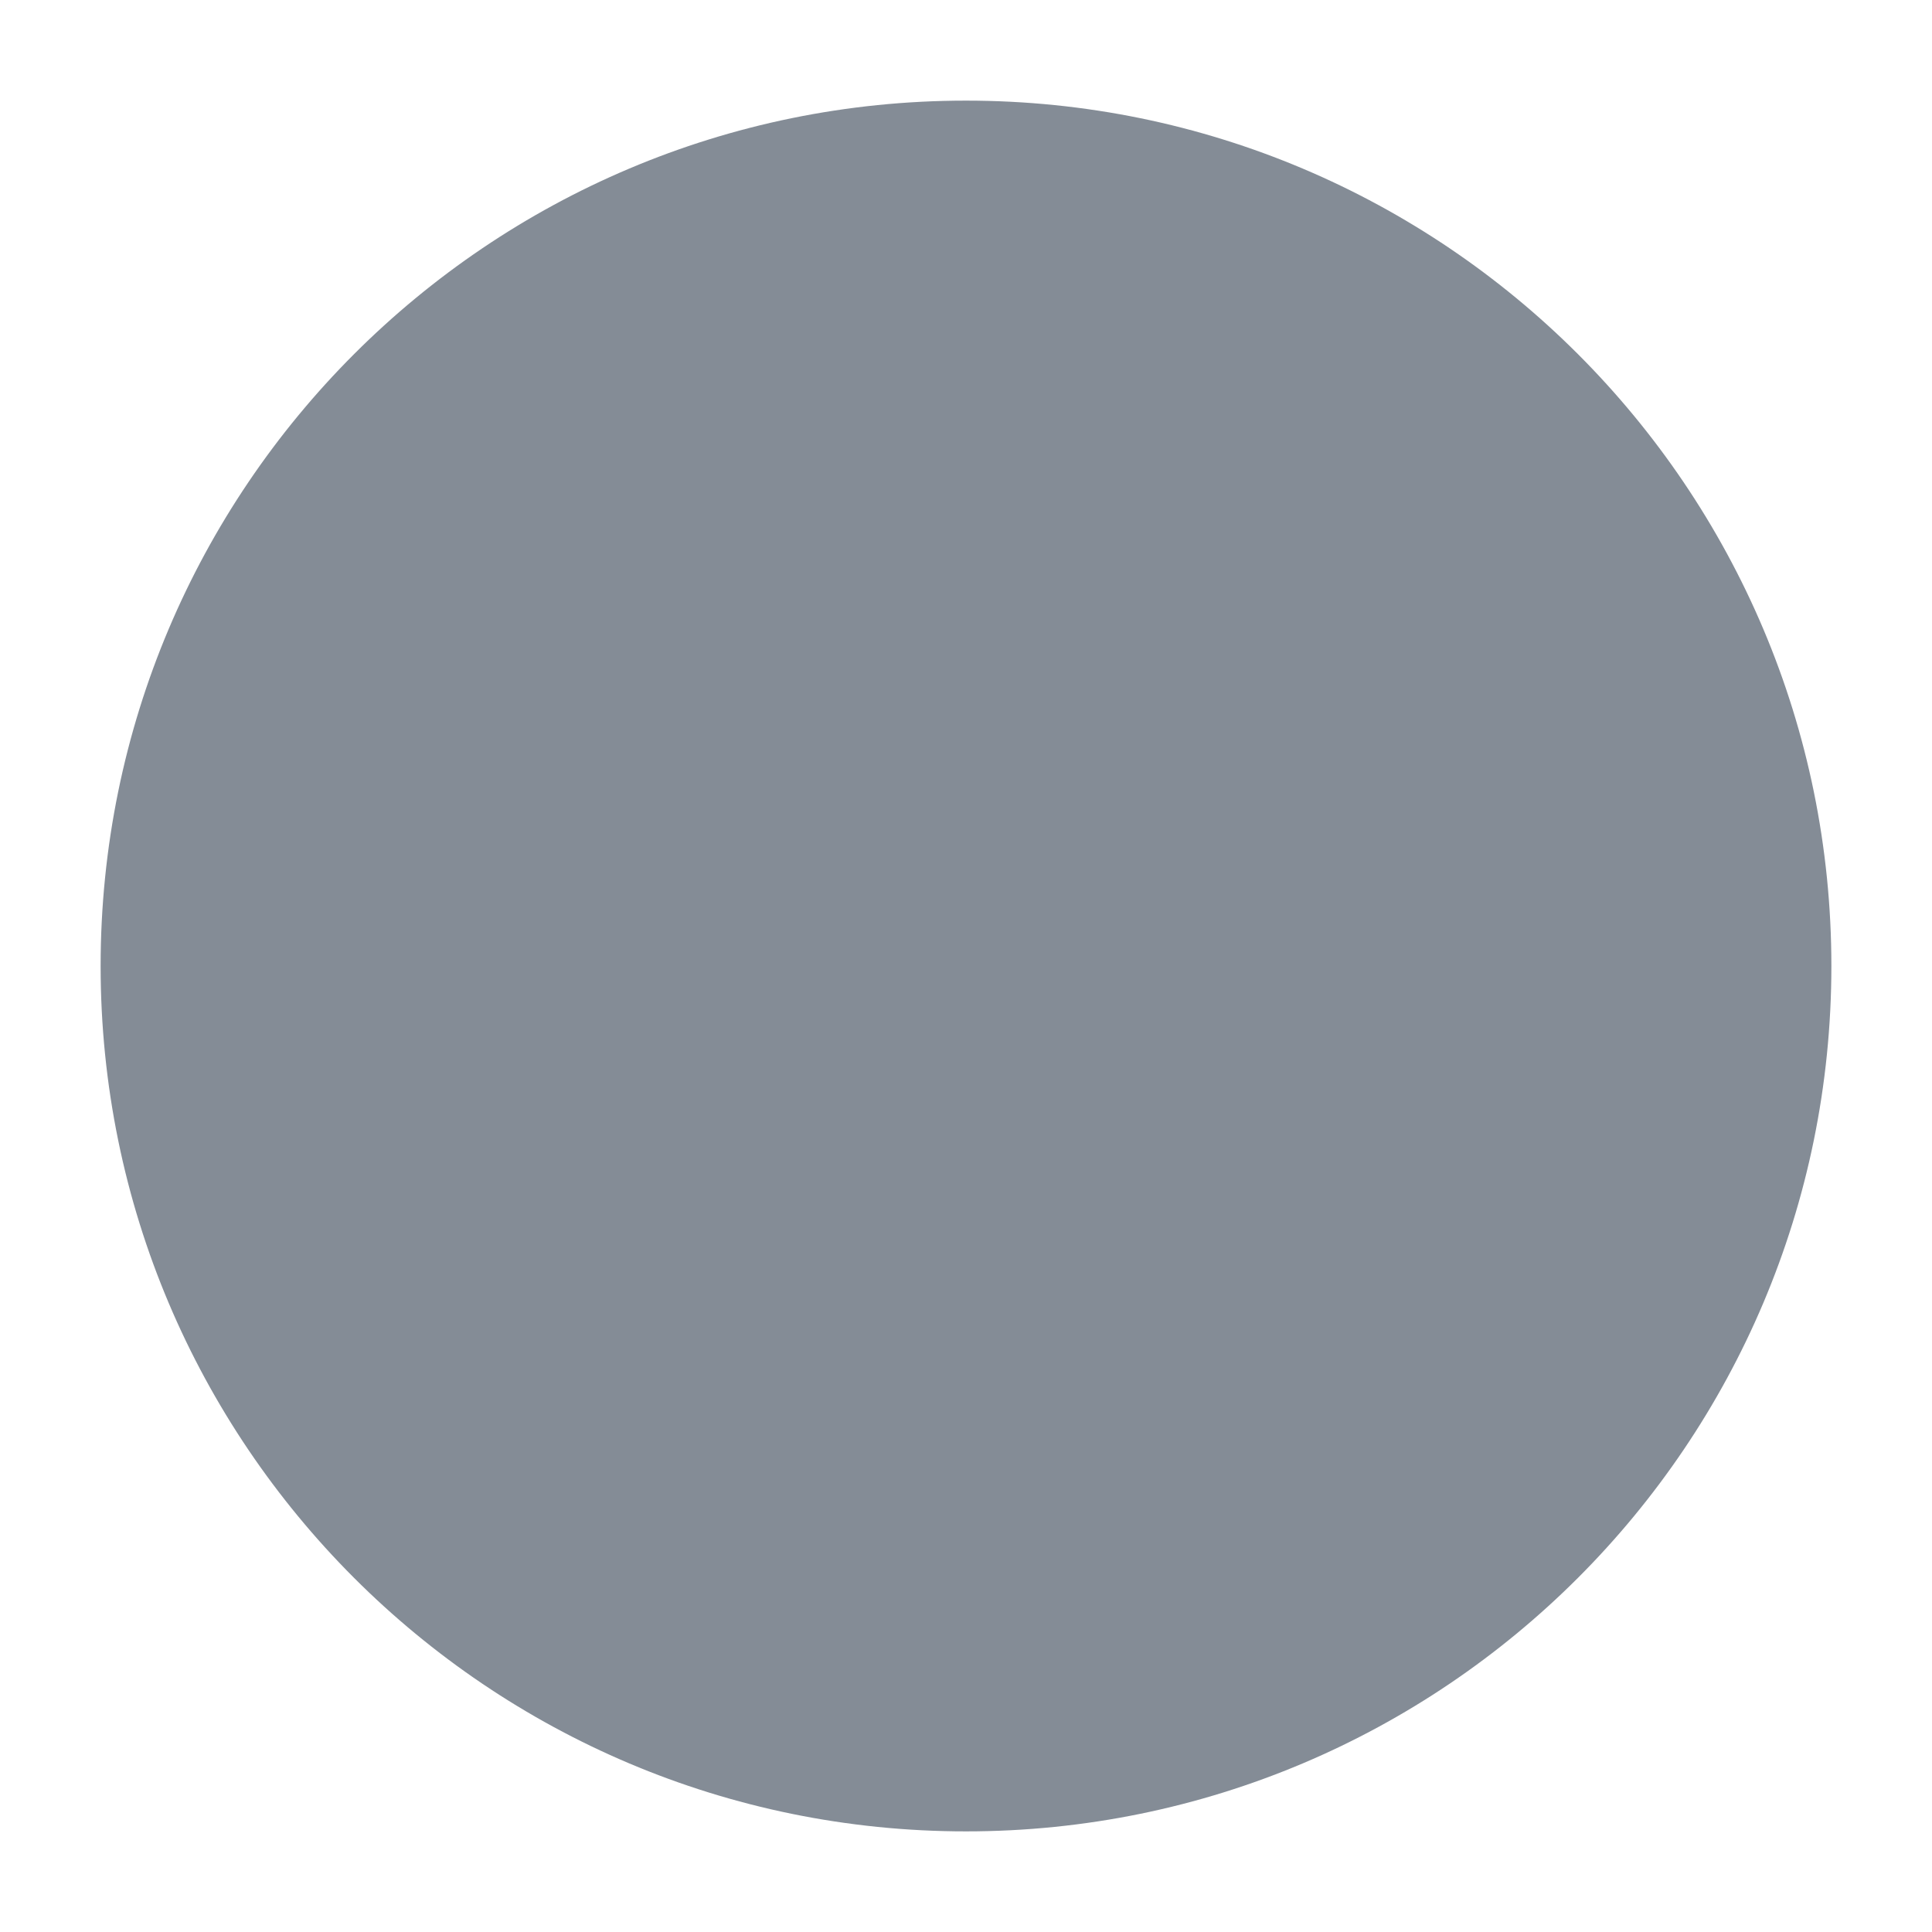
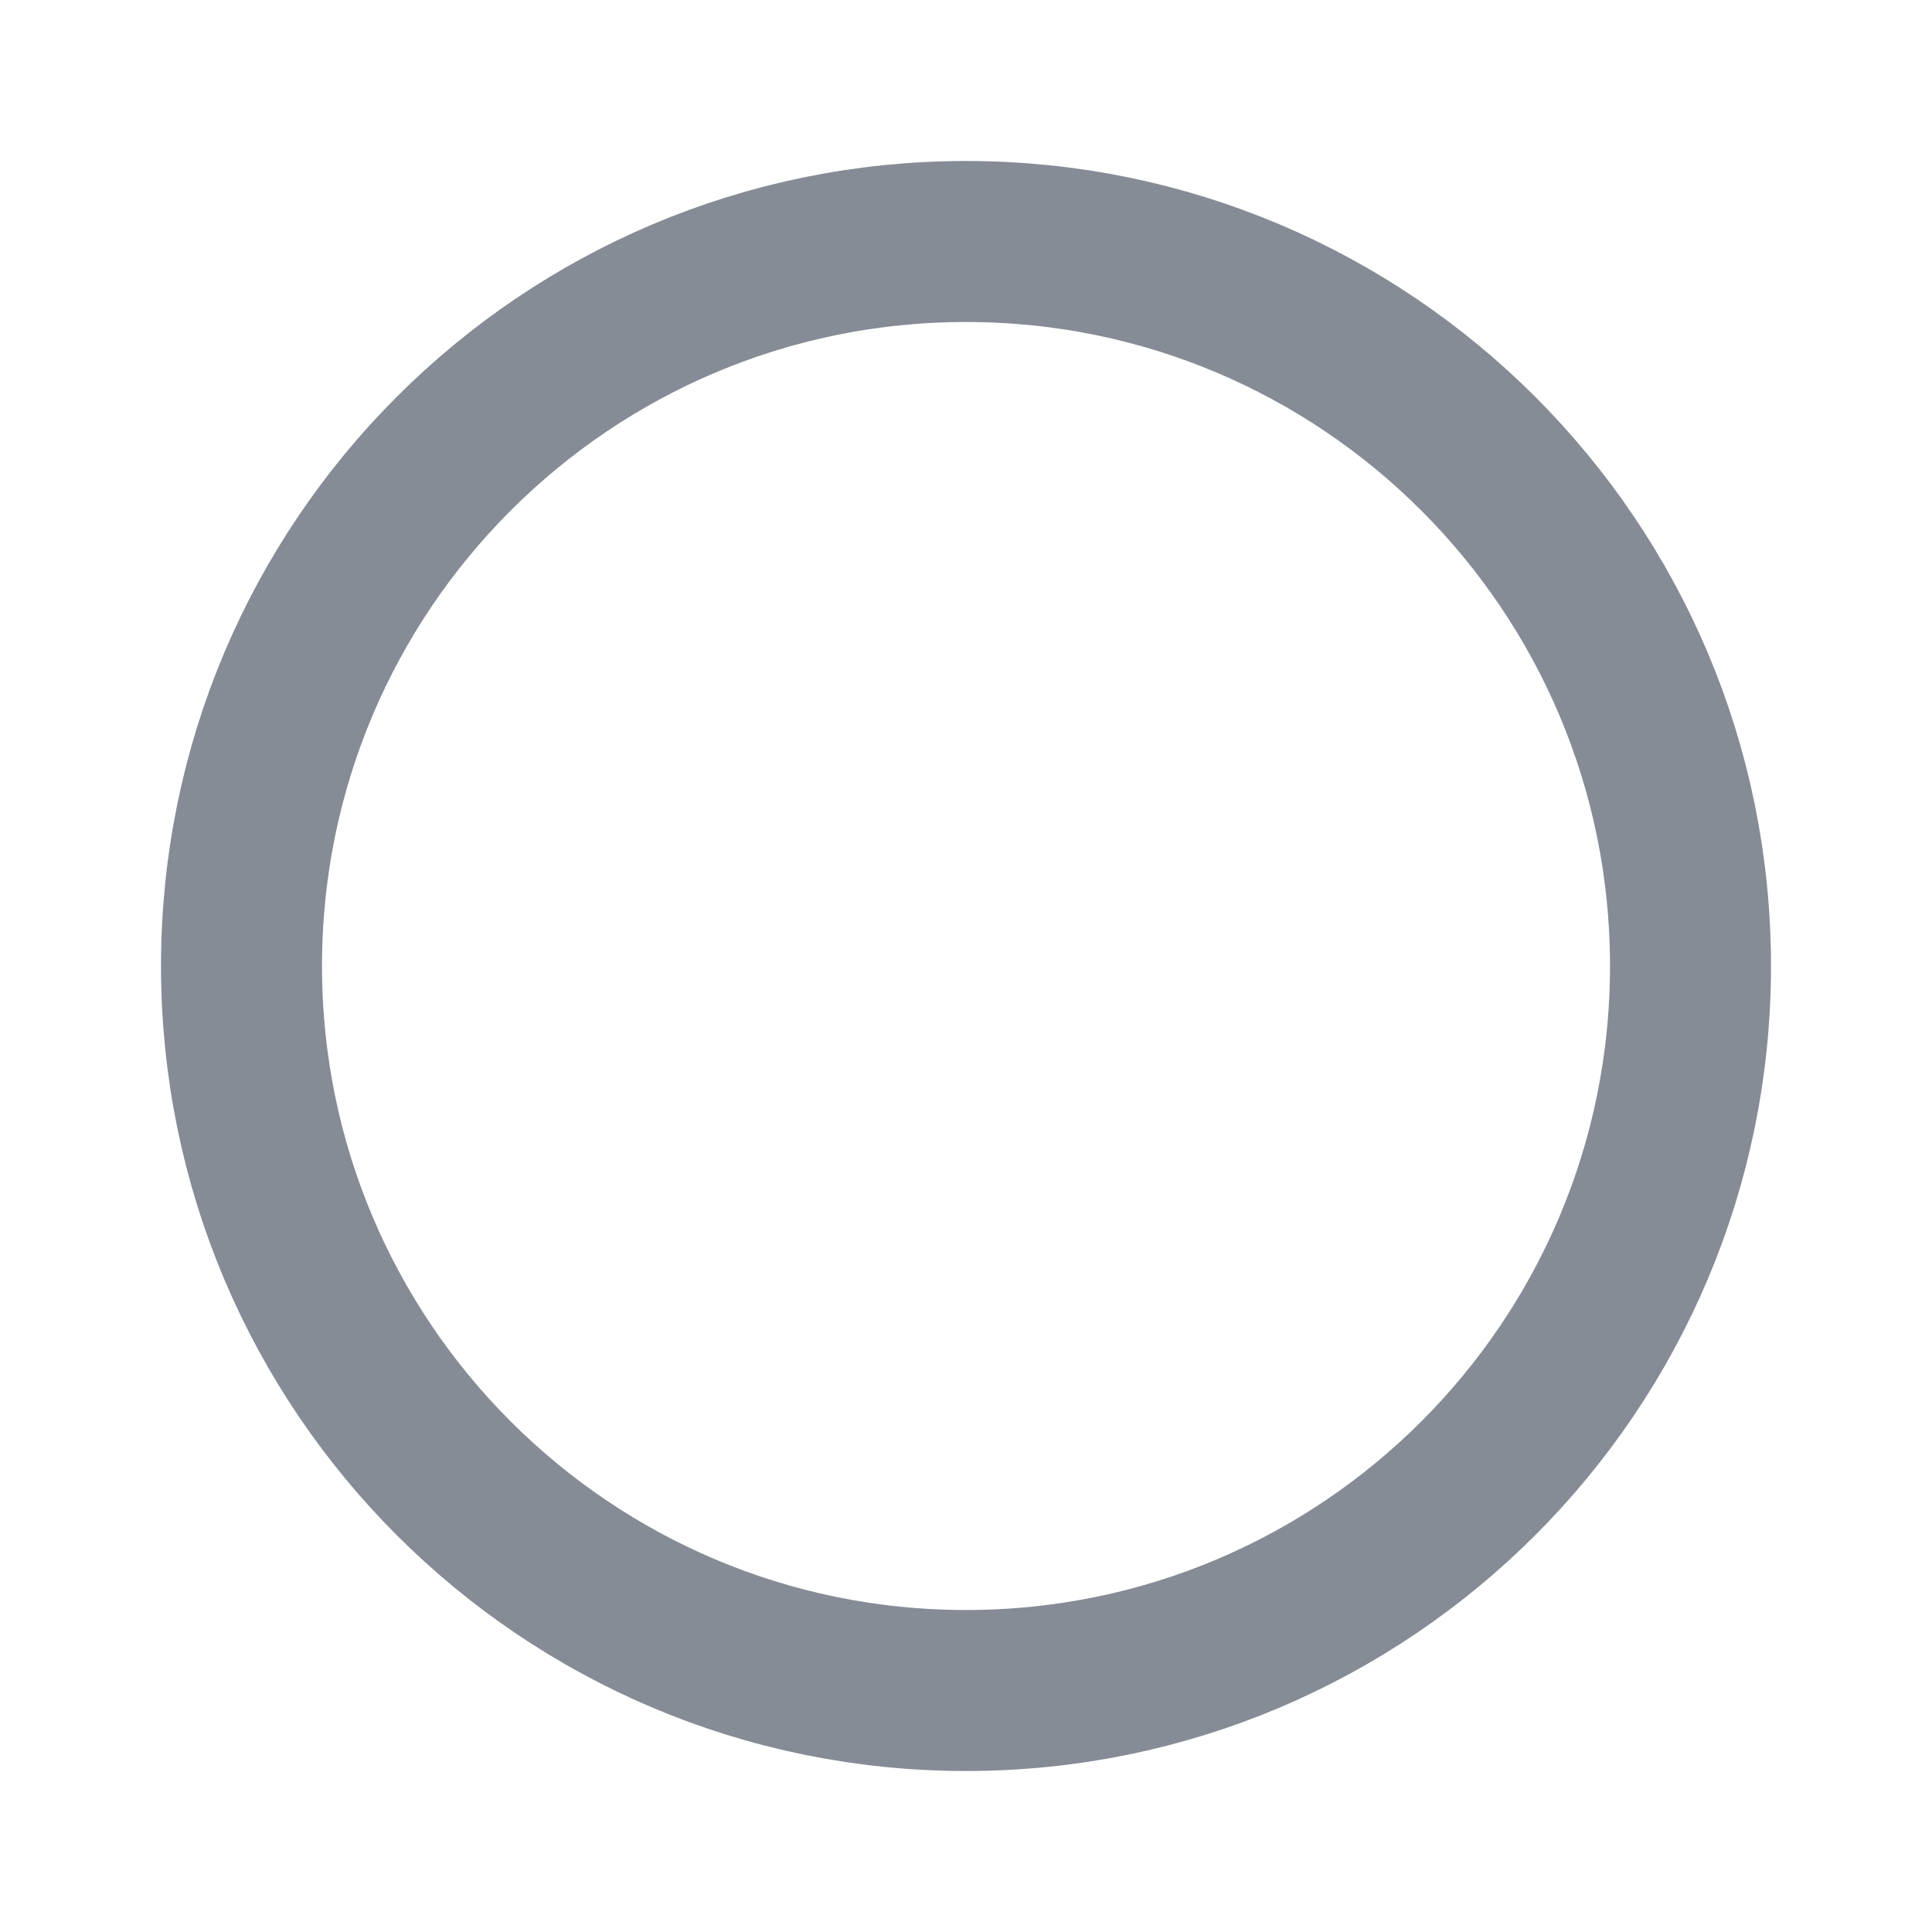
- <svg xmlns="http://www.w3.org/2000/svg" width="20px" height="20px" viewBox="0 0 24 24" fill="none">
+ <svg xmlns="http://www.w3.org/2000/svg" width="20px" height="20px" fill="#000000" viewBox="0 0 24 24" id="check-mark-circle-2" data-name="Line Color" class="icon line-color">
  <g id="SVGRepo_bgCarrier" stroke-width="0" />
  <g id="SVGRepo_tracerCarrier" stroke-linecap="round" stroke-linejoin="round" />
  <g id="SVGRepo_iconCarrier">
-     <g id="style=bulk">
-       <g id="check-circle">
-         <path id="vector (Stroke)" fill-rule="evenodd" clip-rule="evenodd" d="M1.25 12C1.25 6.063 6.063 1.25 12 1.25C17.937 1.25 22.75 6.063 22.75 12C22.75 17.937 17.937 22.75 12 22.75C6.063 22.75 1.25 17.937 1.25 12Z" fill="#848c96" />
-         <path id="vector (Stroke)_2" fill-rule="evenodd" clip-rule="evenodd" d="M16.53 8.97C16.823 9.263 16.823 9.737 16.53 10.03L11.904 14.657C11.221 15.34 10.113 15.34 9.429 14.657L7.47 12.697C7.177 12.404 7.177 11.929 7.47 11.636C7.763 11.343 8.237 11.343 8.53 11.636L10.49 13.596C10.588 13.694 10.746 13.694 10.843 13.596L15.47 8.97C15.763 8.677 16.237 8.677 16.53 8.97Z" fill="#848c96" />
-       </g>
-     </g>
+     <circle cx="12" cy="12" r="9" style="fill: none; stroke: #858c95; stroke-linecap: round; stroke-linejoin: round; stroke-width: 2;" />
  </g>
</svg>
